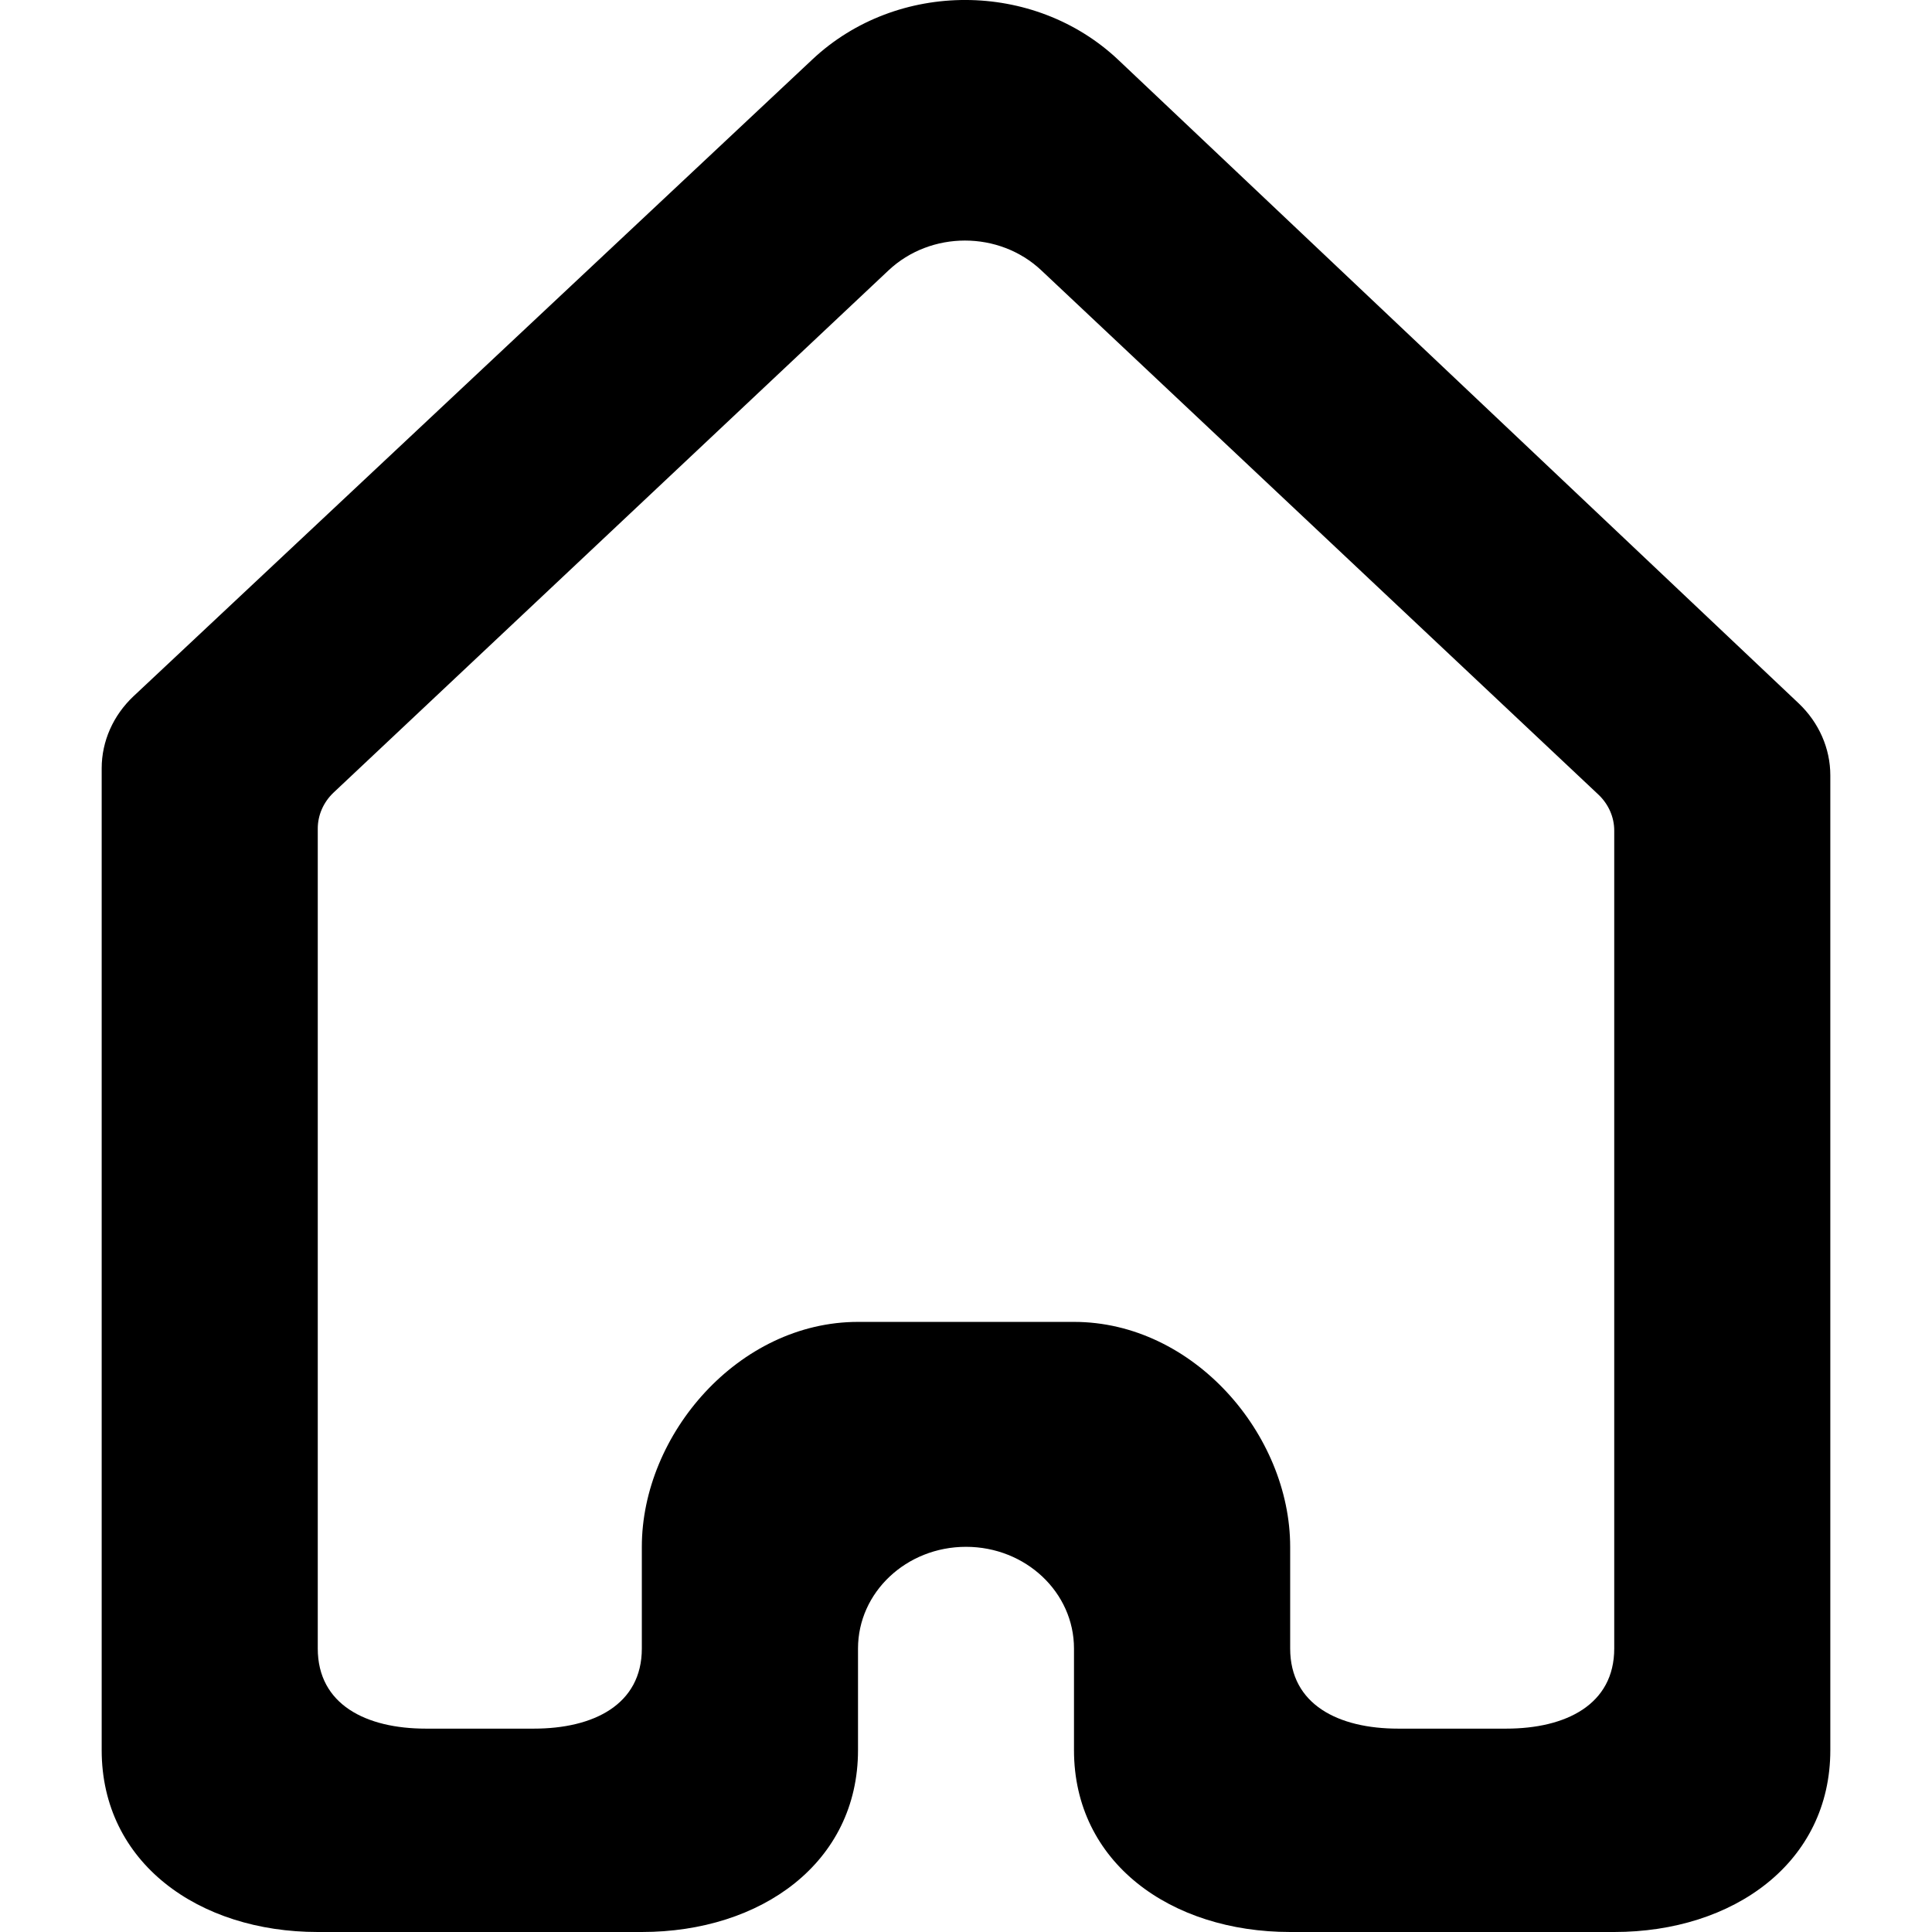
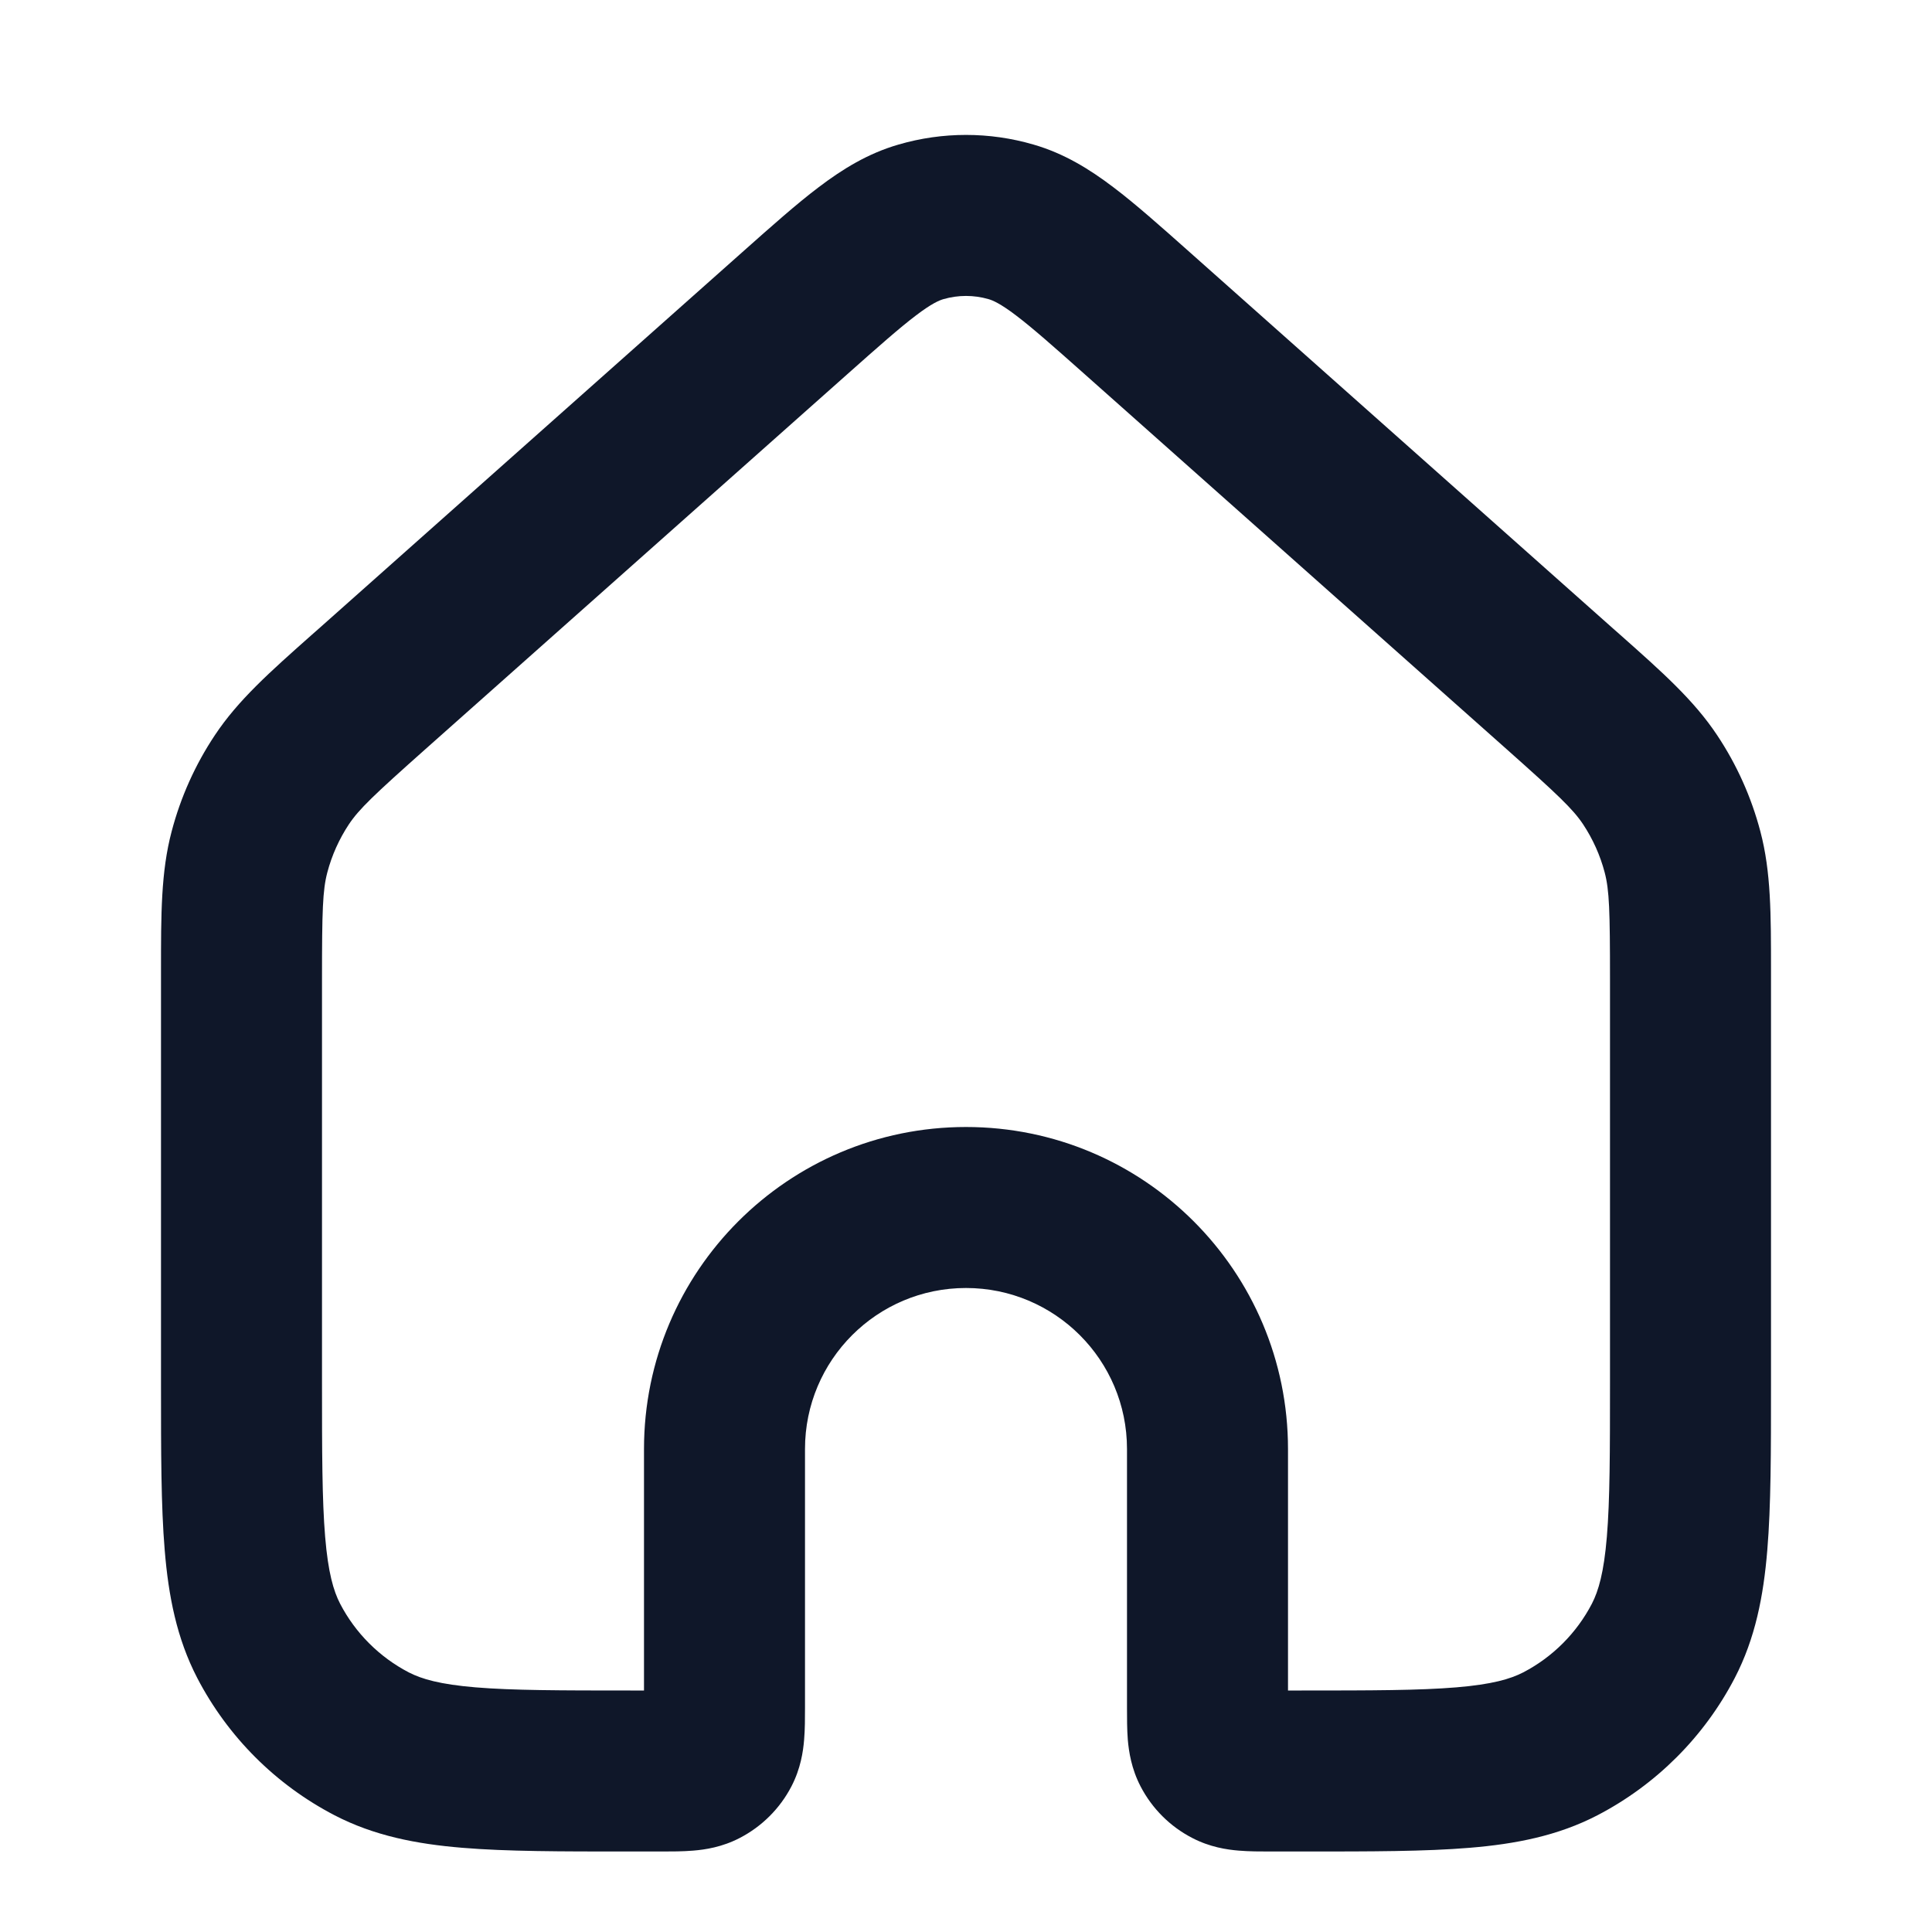
- <svg xmlns="http://www.w3.org/2000/svg" viewBox="-1 0 19 19" version="1.1" fill="#000000">
+ <svg xmlns="http://www.w3.org/2000/svg" viewBox="0 0 24 24" fill="none">
  <g id="SVGRepo_bgCarrier" stroke-width="0" />
  <g id="SVGRepo_tracerCarrier" stroke-linecap="round" stroke-linejoin="round" />
  <g id="SVGRepo_iconCarrier">
-     <defs> </defs>
-     <g id="Page-1" stroke="none" stroke-width="1" fill="none" fill-rule="evenodd">
-       <g id="Dribbble-Light-Preview" transform="translate(-341, -720)" fill="#000000">
-         <g id="icons" transform="translate(56, 160)">
-           <path d="M299.875,576.212 C299.875,576.764 299.399,577 298.812,577 L297.75,577 C297.163,577 296.688,576.764 296.688,576.212 L296.688,575.212 C296.688,574.107 295.737,573 294.562,573 L292.438,573 C291.263,573 290.312,574.107 290.312,575.212 L290.312,576.212 C290.312,576.764 289.837,577 289.25,577 L288.188,577 C287.601,577 287.125,576.764 287.125,576.212 L287.125,568.149 C287.125,568.016 287.181,567.889 287.28,567.795 L292.738,562.659 C293.154,562.268 293.826,562.268 294.241,562.659 L299.72,567.815 C299.819,567.909 299.875,568.036 299.875,568.168 L299.875,576.212 Z M302,567.625 C302,567.36 301.888,567.107 301.691,566.919 L294.998,560.589 C294.169,559.806 292.823,559.803 291.991,560.583 L285.312,566.848 C285.113,567.036 285,567.29 285,567.556 L285,577.212 C285,578.317 285.951,579 287.125,579 L290.312,579 C291.487,579 292.438,578.317 292.438,577.212 L292.438,576.212 C292.438,575.66 292.913,575.212 293.5,575.212 C294.087,575.212 294.562,575.66 294.562,576.212 L294.562,577.212 C294.562,578.317 295.513,579 296.688,579 L299.875,579 C301.049,579 302,578.317 302,577.212 L302,567.625 Z" id="home-[#1393]"> </path>
-         </g>
-       </g>
-     </g>
+     <path fill-rule="evenodd" clip-rule="evenodd" d="M12.28 3.716C12.097 3.663 11.903 3.663 11.72 3.716C11.668 3.731 11.575 3.769 11.379 3.918C11.172 4.075 10.919 4.299 10.525 4.649L5.285 9.306C4.643 9.877 4.461 10.05 4.334 10.24C4.213 10.423 4.122 10.625 4.066 10.838C4.008 11.059 4 11.309 4 12.169V17.17C4 18.041 4.001 18.633 4.039 19.09C4.076 19.536 4.143 19.763 4.225 19.922C4.415 20.287 4.713 20.585 5.078 20.775C5.237 20.857 5.464 20.924 5.909 20.961C6.367 20.999 6.959 21 7.83 21H8V18C8 15.791 9.791 14 12 14C14.209 14 16 15.791 16 18V21H16.17C17.041 21 17.633 20.999 18.09 20.961C18.536 20.924 18.763 20.857 18.922 20.775C19.287 20.585 19.585 20.287 19.775 19.922C19.857 19.763 19.924 19.536 19.961 19.09C19.999 18.633 20 18.041 20 17.17V12.169C20 11.309 19.992 11.059 19.934 10.838C19.878 10.625 19.787 10.423 19.666 10.24C19.539 10.05 19.357 9.877 18.715 9.306L13.475 4.649C13.081 4.299 12.828 4.075 12.621 3.918C12.425 3.769 12.332 3.731 12.28 3.716ZM11.161 1.796C11.709 1.636 12.291 1.636 12.839 1.796C13.219 1.906 13.534 2.101 13.828 2.324C14.105 2.533 14.417 2.811 14.776 3.13L20.043 7.812C20.072 7.837 20.099 7.862 20.127 7.886C20.649 8.349 21.043 8.699 21.331 9.133C21.575 9.499 21.756 9.903 21.868 10.329C22.001 10.832 22 11.359 22 12.057C22 12.094 22 12.131 22 12.169V17.212C22 18.03 22 18.706 21.954 19.256C21.907 19.827 21.805 20.352 21.55 20.844C21.17 21.575 20.574 22.17 19.844 22.55C19.352 22.805 18.827 22.907 18.256 22.954C17.706 23 17.03 23 16.212 23H15.805C15.797 23 15.789 23 15.781 23C15.66 23 15.516 23 15.388 22.989C15.241 22.977 15.029 22.946 14.809 22.831C14.534 22.689 14.311 22.465 14.169 22.192C14.054 21.971 14.023 21.759 14.01 21.612C14 21.484 14 21.34 14 21.218L14 18C14 16.895 13.104 16 12 16C10.895 16 10 16.895 10 18L10 21.218C10 21.34 10 21.484 9.989 21.612C9.977 21.759 9.946 21.971 9.831 22.192C9.689 22.465 9.465 22.689 9.191 22.831C8.971 22.946 8.759 22.977 8.612 22.989C8.484 23 8.34 23 8.218 23C8.211 23 8.203 23 8.195 23H7.788C6.969 23 6.294 23 5.744 22.954C5.173 22.907 4.648 22.805 4.156 22.55C3.425 22.17 2.83 21.575 2.45 20.844C2.195 20.352 2.093 19.827 2.046 19.256C2 18.706 2 18.03 2 17.212L2 12.169C2 12.131 2 12.094 2 12.057C2 11.359 1.999 10.832 2.132 10.329C2.244 9.903 2.425 9.499 2.669 9.133C2.957 8.699 3.351 8.349 3.873 7.886C3.9 7.862 3.928 7.837 3.957 7.812L9.224 3.13C9.583 2.811 9.895 2.533 10.172 2.324C10.466 2.101 10.781 1.906 11.161 1.796Z" fill="#0F1729" />
  </g>
</svg>
